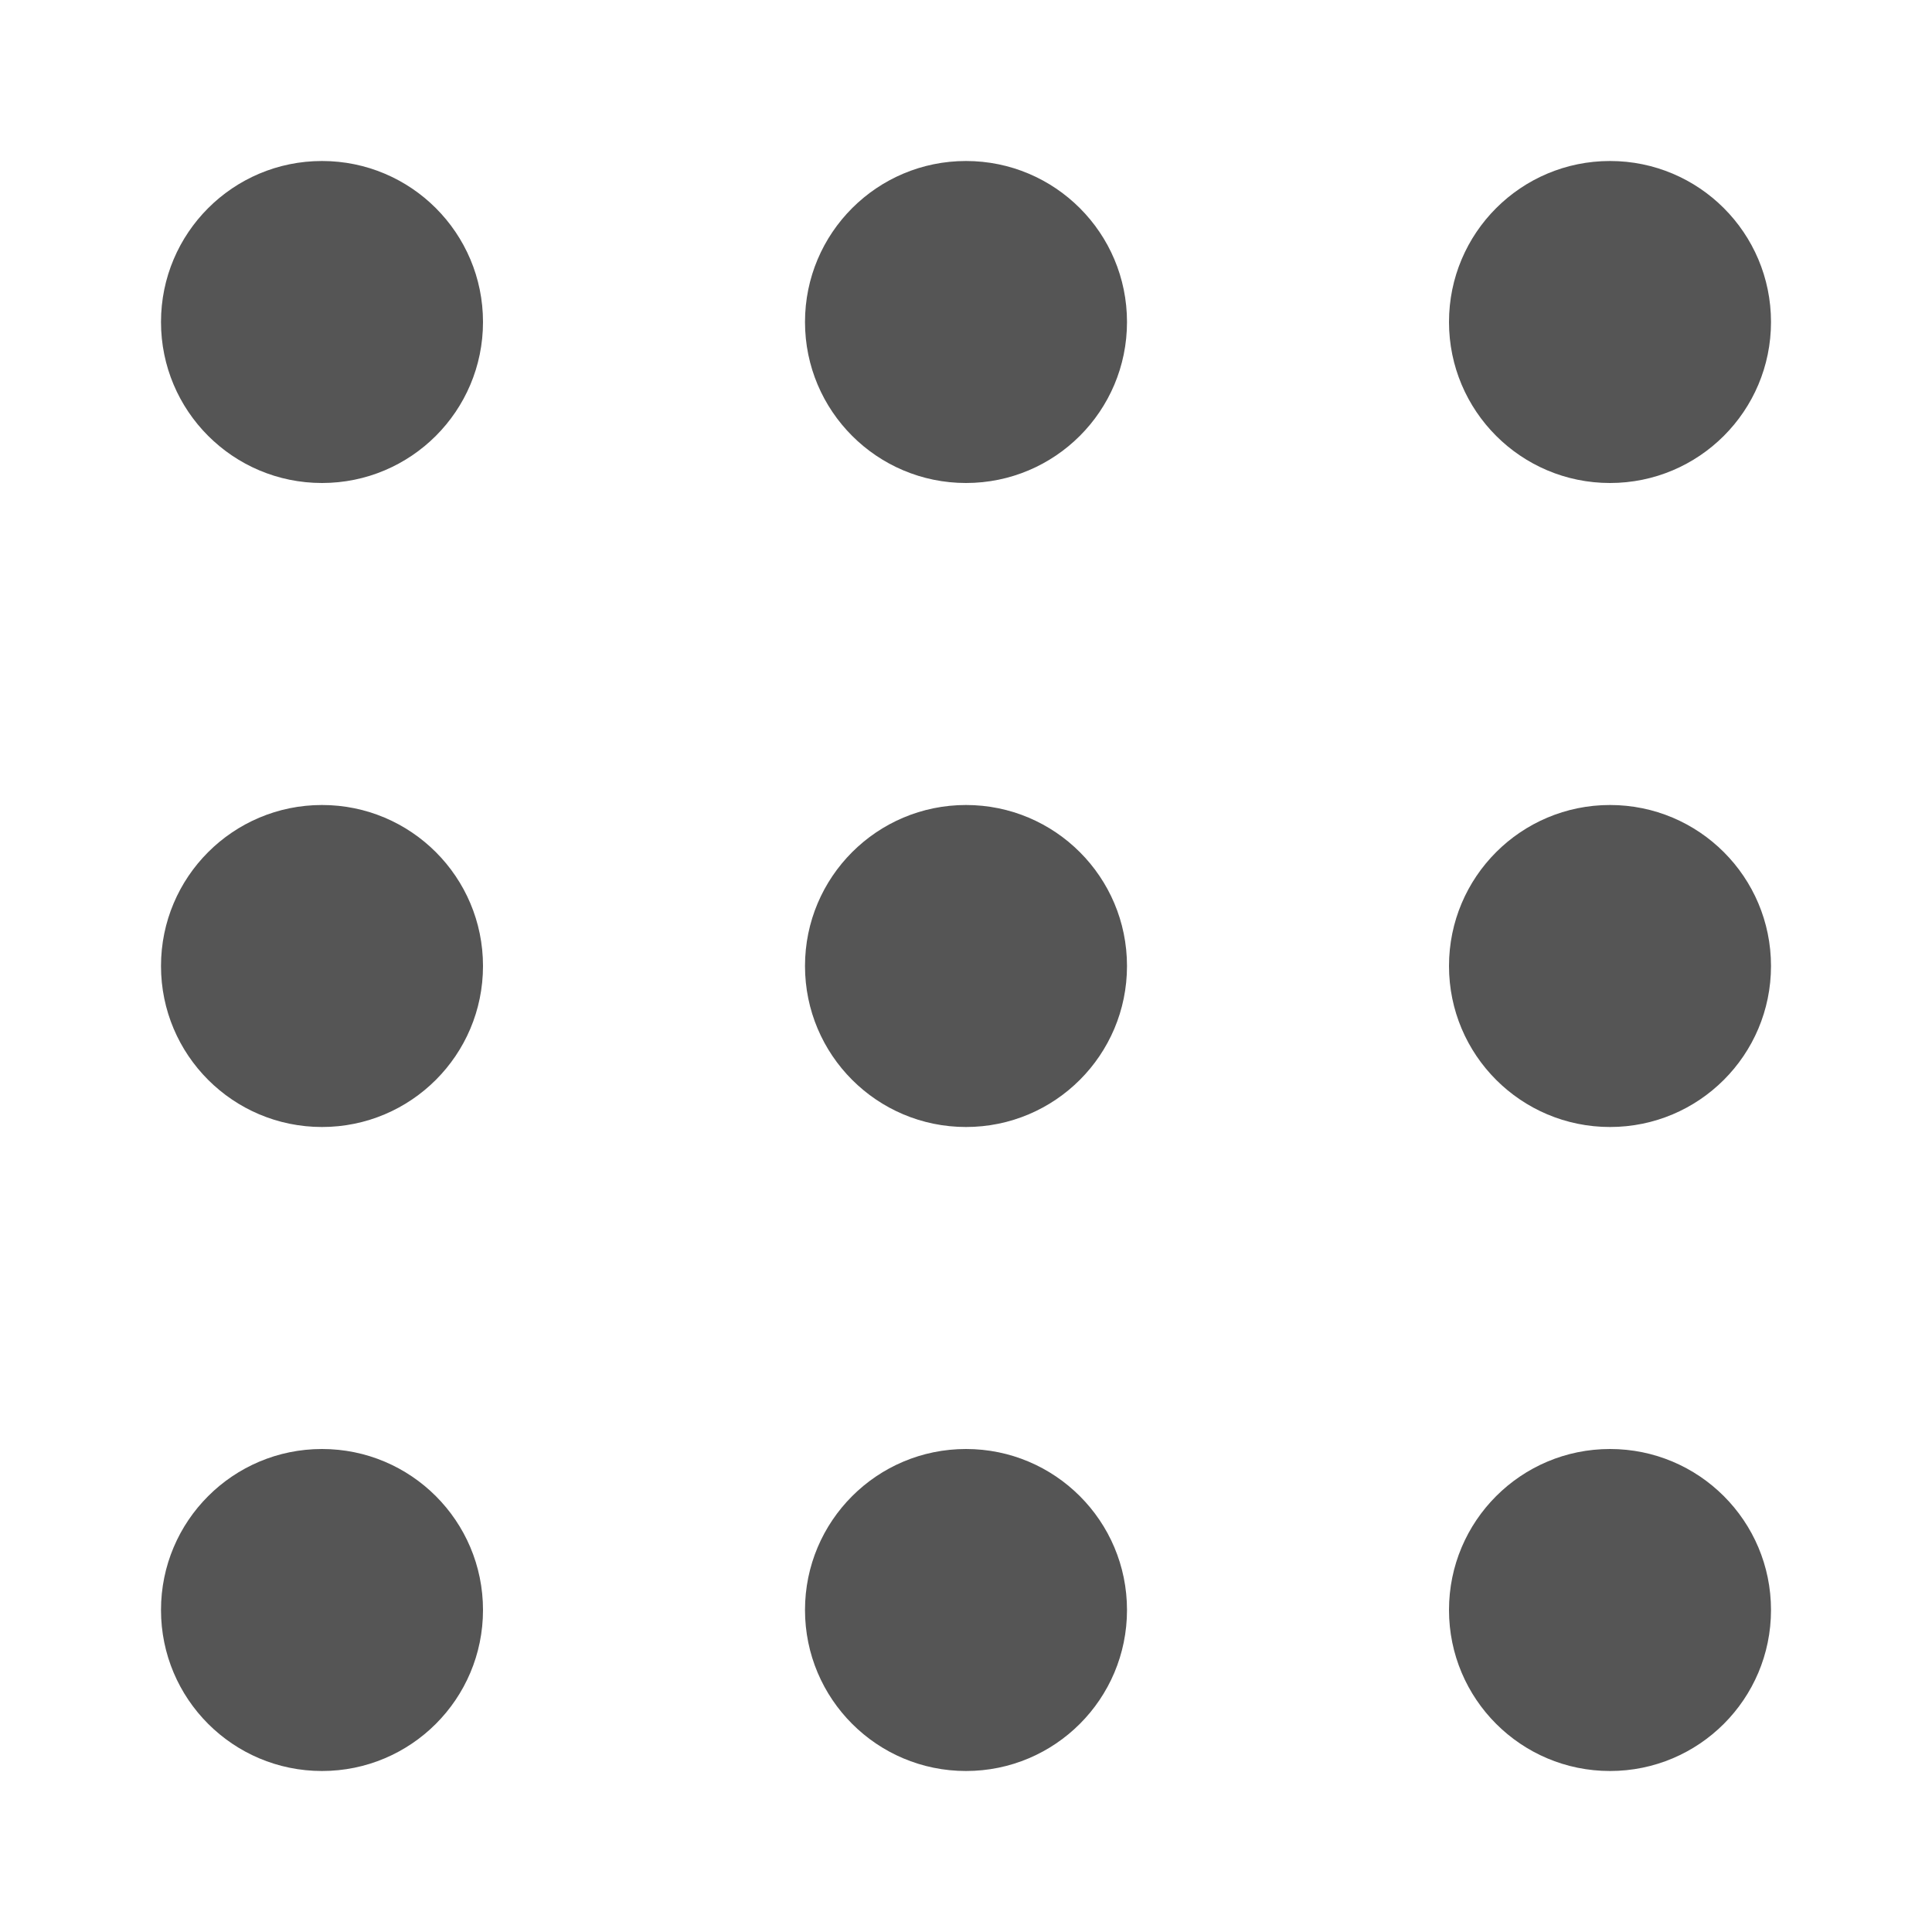
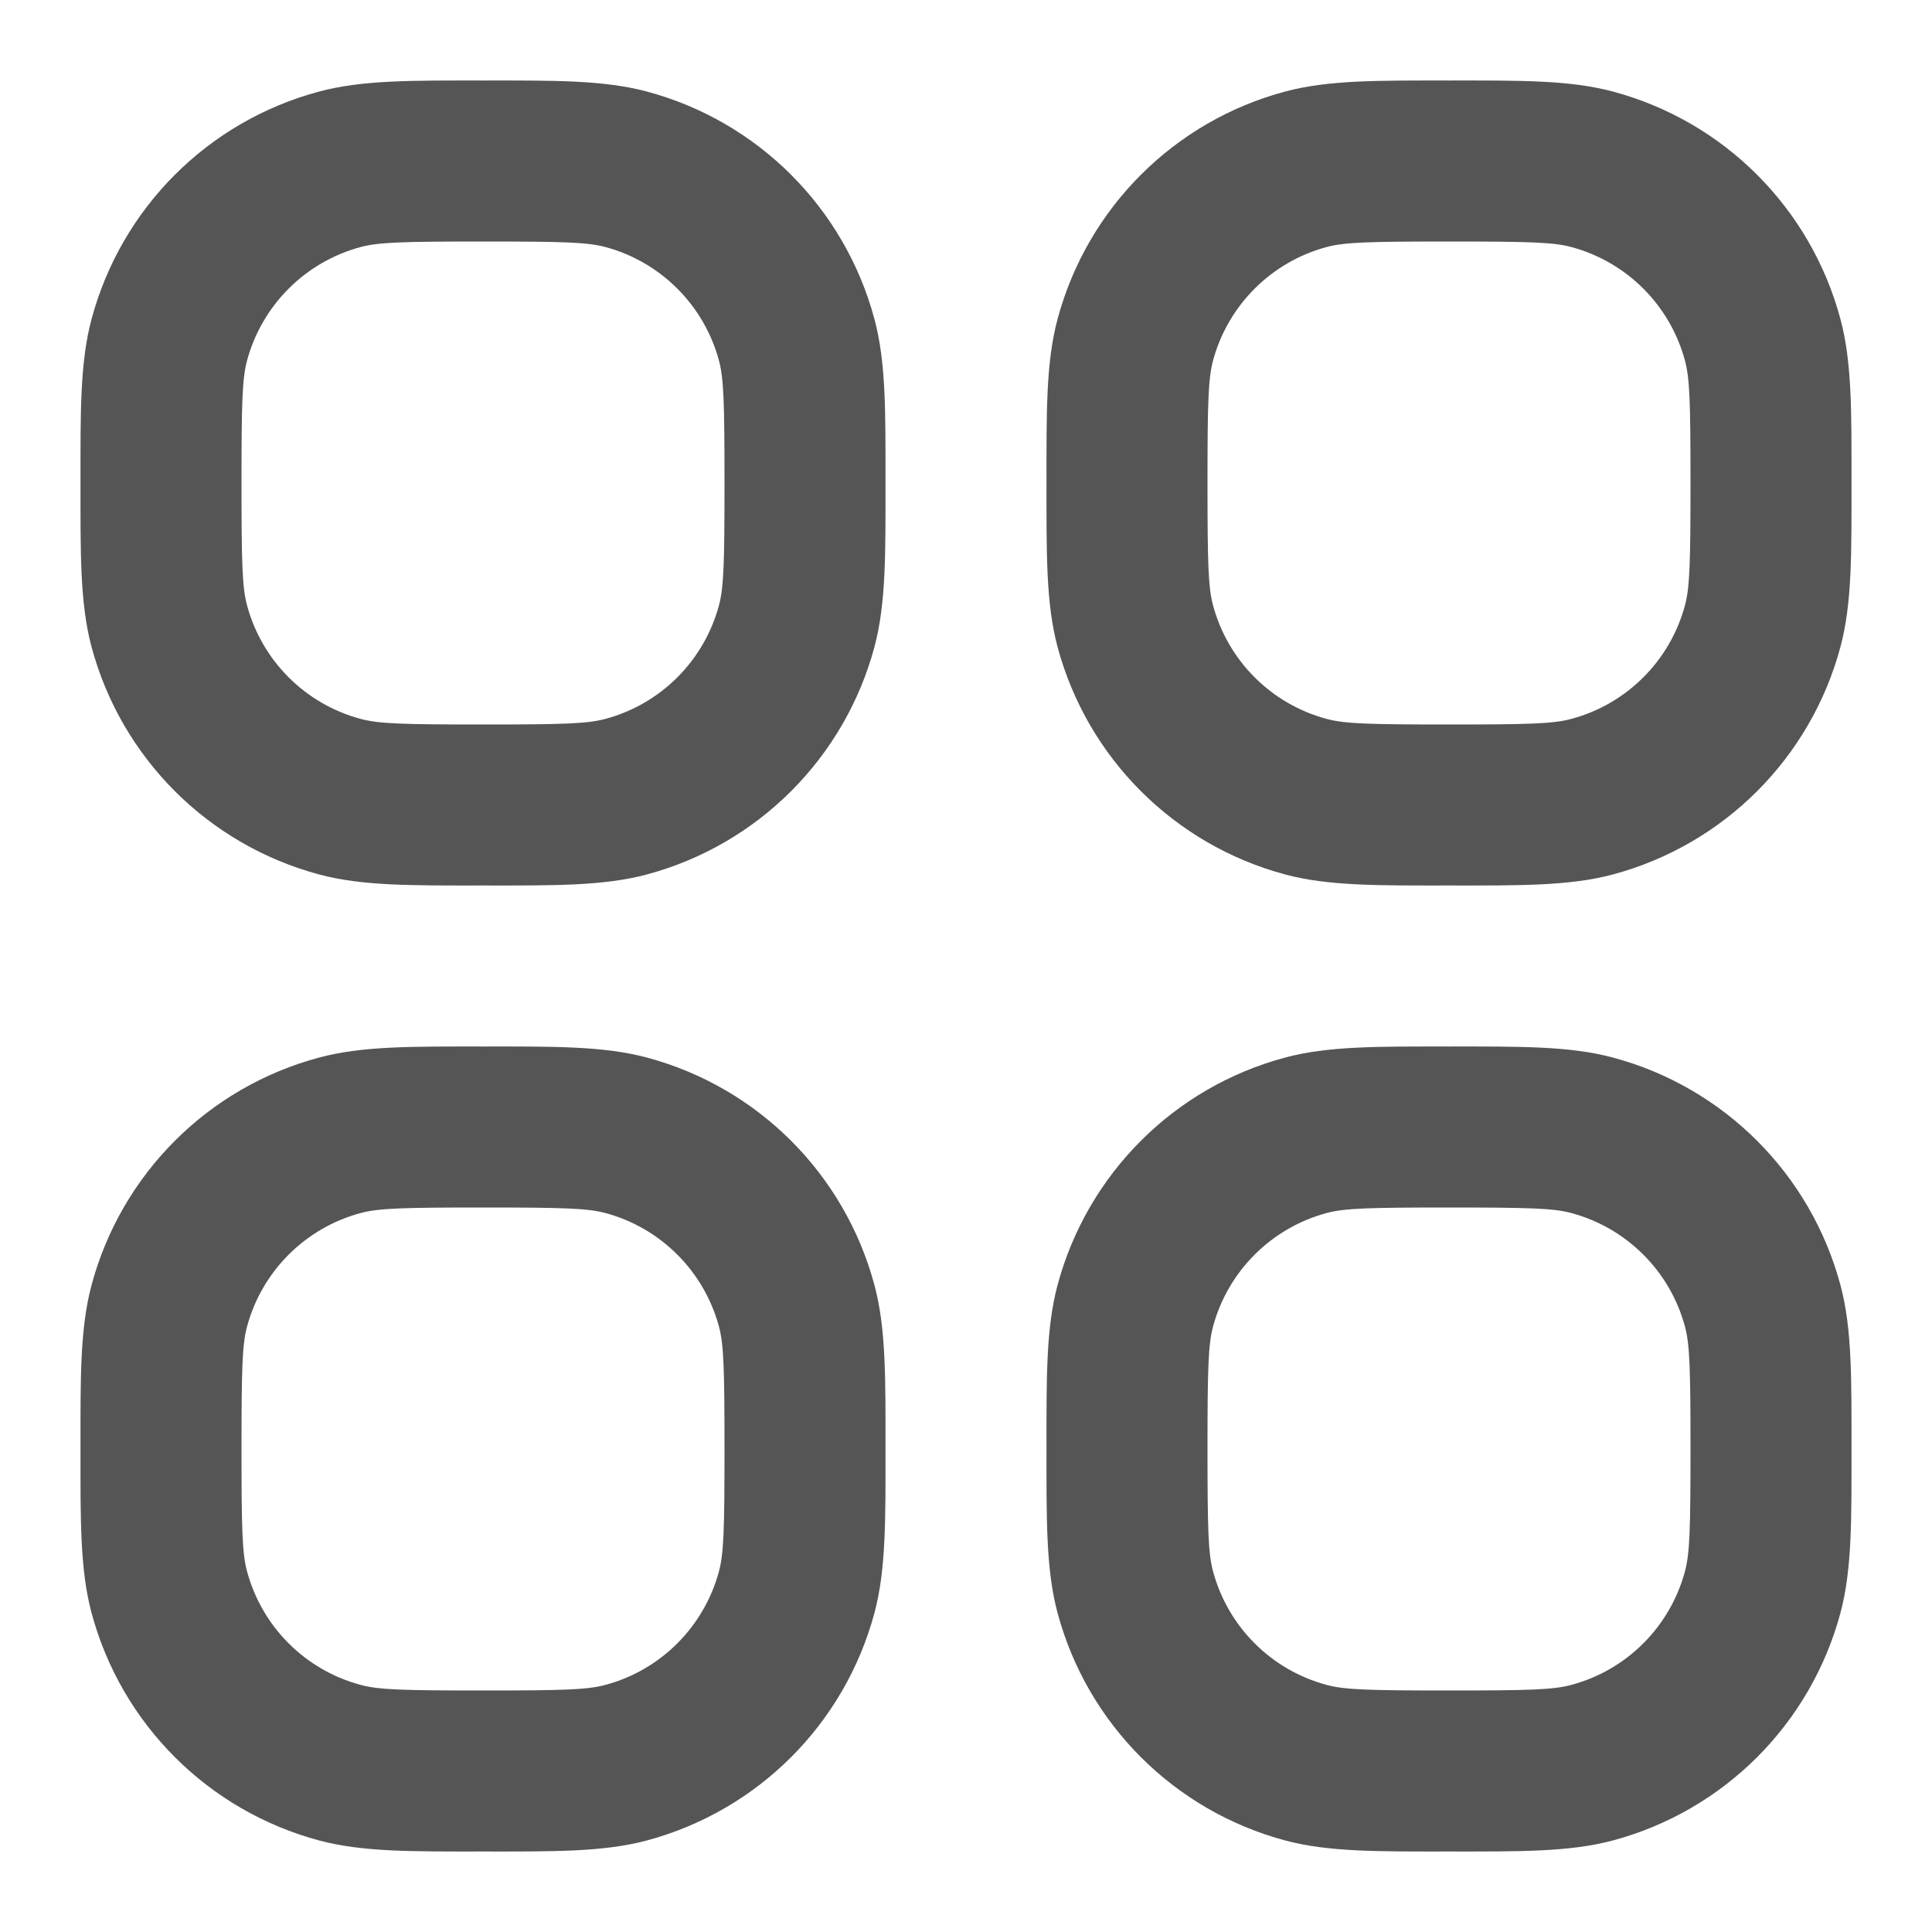
<svg xmlns="http://www.w3.org/2000/svg" width="24" height="24" viewBox="0 0 24 24" fill="none">
-   <path d="M4 18C5.105 18 6 18.895 6 20C6 21.105 5.105 22 4 22C2.895 22 2 21.105 2 20C2 18.895 2.895 18 4 18Z" fill="#555555" />
-   <path d="M12 18C13.105 18 14 18.895 14 20C14 21.105 13.105 22 12 22C10.895 22 10 21.105 10 20C10 18.895 10.895 18 12 18Z" fill="#555555" />
-   <path d="M20 18C21.105 18 22 18.895 22 20C22 21.105 21.105 22 20 22C18.895 22 18 21.105 18 20C18 18.895 18.895 18 20 18Z" fill="#555555" />
-   <path d="M4 10C5.105 10 6 10.895 6 12C6 13.105 5.105 14 4 14C2.895 14 2 13.105 2 12C2 10.895 2.895 10 4 10Z" fill="#555555" />
-   <path d="M12 10C13.105 10 14 10.895 14 12C14 13.105 13.105 14 12 14C10.895 14 10 13.105 10 12C10 10.895 10.895 10 12 10Z" fill="#555555" />
-   <path d="M20 10C21.105 10 22 10.895 22 12C22 13.105 21.105 14 20 14C18.895 14 18 13.105 18 12C18 10.895 18.895 10 20 10Z" fill="#555555" />
-   <path d="M4 2C5.105 2 6 2.895 6 4C6 5.105 5.105 6 4 6C2.895 6 2 5.105 2 4C2 2.895 2.895 2 4 2Z" fill="#555555" />
-   <path d="M12 2C13.105 2 14 2.895 14 4C14 5.105 13.105 6 12 6C10.895 6 10 5.105 10 4C10 2.895 10.895 2 12 2Z" fill="#555555" />
-   <path d="M20 2C21.105 2 22 2.895 22 4C22 5.105 21.105 6 20 6C18.895 6 18 5.105 18 4C18 2.895 18.895 2 20 2Z" fill="#555555" />
+   <path fill-rule="evenodd" clip-rule="evenodd" d="M6 13C6.865 13 7.494 12.992 8.035 13.137C9.415 13.506 10.493 14.584 10.863 15.965C11.008 16.505 11 17.134 11 18C11 18.865 11.008 19.494 10.863 20.035C10.493 21.415 9.415 22.493 8.035 22.863C7.494 23.008 6.865 23 6 23C5.134 23 4.505 23.008 3.965 22.863C2.584 22.493 1.507 21.415 1.137 20.035C0.992 19.494 1 18.865 1 18C1 17.134 0.992 16.505 1.137 15.965C1.507 14.584 2.584 13.506 3.965 13.137C4.505 12.992 5.134 13 6 13ZM6 15C5.006 15 4.705 15.009 4.482 15.068C3.792 15.253 3.253 15.792 3.068 16.482C3.009 16.704 3 17.006 3 18C3 18.994 3.009 19.295 3.068 19.517C3.253 20.208 3.792 20.747 4.482 20.931C4.705 20.991 5.006 21 6 21C6.994 21 7.295 20.991 7.518 20.931C8.208 20.747 8.747 20.208 8.932 19.517C8.991 19.295 9 18.994 9 18C9 17.006 8.991 16.704 8.932 16.482C8.747 15.792 8.208 15.253 7.518 15.068C7.295 15.009 6.994 15 6 15Z" fill="#555555" />
+   <path fill-rule="evenodd" clip-rule="evenodd" d="M18 13C18.866 13 19.494 12.992 20.035 13.137C21.415 13.506 22.493 14.584 22.863 15.965C23.008 16.505 23 17.134 23 18C23 18.865 23.008 19.494 22.863 20.035C22.493 21.415 21.416 22.493 20.035 22.863C19.494 23.008 18.866 23 18 23C17.134 23 16.506 23.008 15.965 22.863C14.585 22.493 13.507 21.415 13.137 20.035C12.992 19.494 13 18.865 13 18C13 17.134 12.992 16.505 13.137 15.965C13.507 14.584 14.585 13.506 15.965 13.137C16.506 12.992 17.134 13 18 13ZM18 15C17.006 15 16.705 15.009 16.482 15.068C15.792 15.253 15.253 15.792 15.068 16.482C15.009 16.704 15 17.006 15 18C15 18.994 15.009 19.295 15.068 19.517C15.253 20.208 15.792 20.747 16.482 20.931C16.705 20.991 17.006 21 18 21C18.994 21 19.295 20.991 19.517 20.931C20.208 20.747 20.747 20.208 20.932 19.517C20.991 19.295 21 18.994 21 18C21 17.006 20.991 16.704 20.932 16.482C20.747 15.792 20.208 15.253 19.517 15.068C19.295 15.009 18.994 15 18 15Z" fill="#555555" />
+   <path fill-rule="evenodd" clip-rule="evenodd" d="M6 1C6.865 1 7.494 0.992 8.035 1.137C9.415 1.506 10.493 2.584 10.863 3.965C11.008 4.505 11 5.134 11 6C11 6.865 11.008 7.494 10.863 8.035C10.493 9.415 9.415 10.493 8.035 10.863C7.494 11.008 6.865 11 6 11C5.134 11 4.505 11.008 3.965 10.863C2.584 10.493 1.507 9.415 1.137 8.035C0.992 7.494 1 6.865 1 6C1 5.134 0.992 4.505 1.137 3.965C1.507 2.584 2.584 1.506 3.965 1.137C4.505 0.992 5.134 1 6 1ZM6 3C5.006 3 4.705 3.009 4.482 3.068C3.792 3.253 3.253 3.792 3.068 4.482C3.009 4.705 3 5.006 3 6C3 6.994 3.009 7.295 3.068 7.517C3.253 8.208 3.792 8.747 4.482 8.931C4.705 8.991 5.006 9 6 9C6.994 9 7.295 8.991 7.518 8.931C8.208 8.747 8.747 8.208 8.932 7.517C8.991 7.295 9 6.994 9 6C9 5.006 8.991 4.705 8.932 4.482C8.747 3.792 8.208 3.253 7.518 3.068C7.295 3.009 6.994 3 6 3Z" fill="#555555" />
+   <path fill-rule="evenodd" clip-rule="evenodd" d="M18 1C18.866 1 19.494 0.992 20.035 1.137C21.415 1.506 22.493 2.584 22.863 3.965C23.008 4.505 23 5.134 23 6C23 6.865 23.008 7.494 22.863 8.035C22.493 9.415 21.416 10.493 20.035 10.863C19.494 11.008 18.866 11 18 11C17.134 11 16.506 11.008 15.965 10.863C14.585 10.493 13.507 9.415 13.137 8.035C12.992 7.494 13 6.865 13 6C13 5.134 12.992 4.505 13.137 3.965C13.507 2.584 14.585 1.506 15.965 1.137C16.506 0.992 17.134 1 18 1ZM18 3C17.006 3 16.705 3.009 16.482 3.068C15.792 3.253 15.253 3.792 15.068 4.482C15.009 4.705 15 5.006 15 6C15 6.994 15.009 7.295 15.068 7.517C15.253 8.208 15.792 8.747 16.482 8.931C16.705 8.991 17.006 9 18 9C18.994 9 19.295 8.991 19.517 8.931C20.208 8.747 20.747 8.208 20.932 7.517C20.991 7.295 21 6.994 21 6C21 5.006 20.991 4.705 20.932 4.482C20.747 3.792 20.208 3.253 19.517 3.068C19.295 3.009 18.994 3 18 3Z" fill="#555555" />
</svg>
